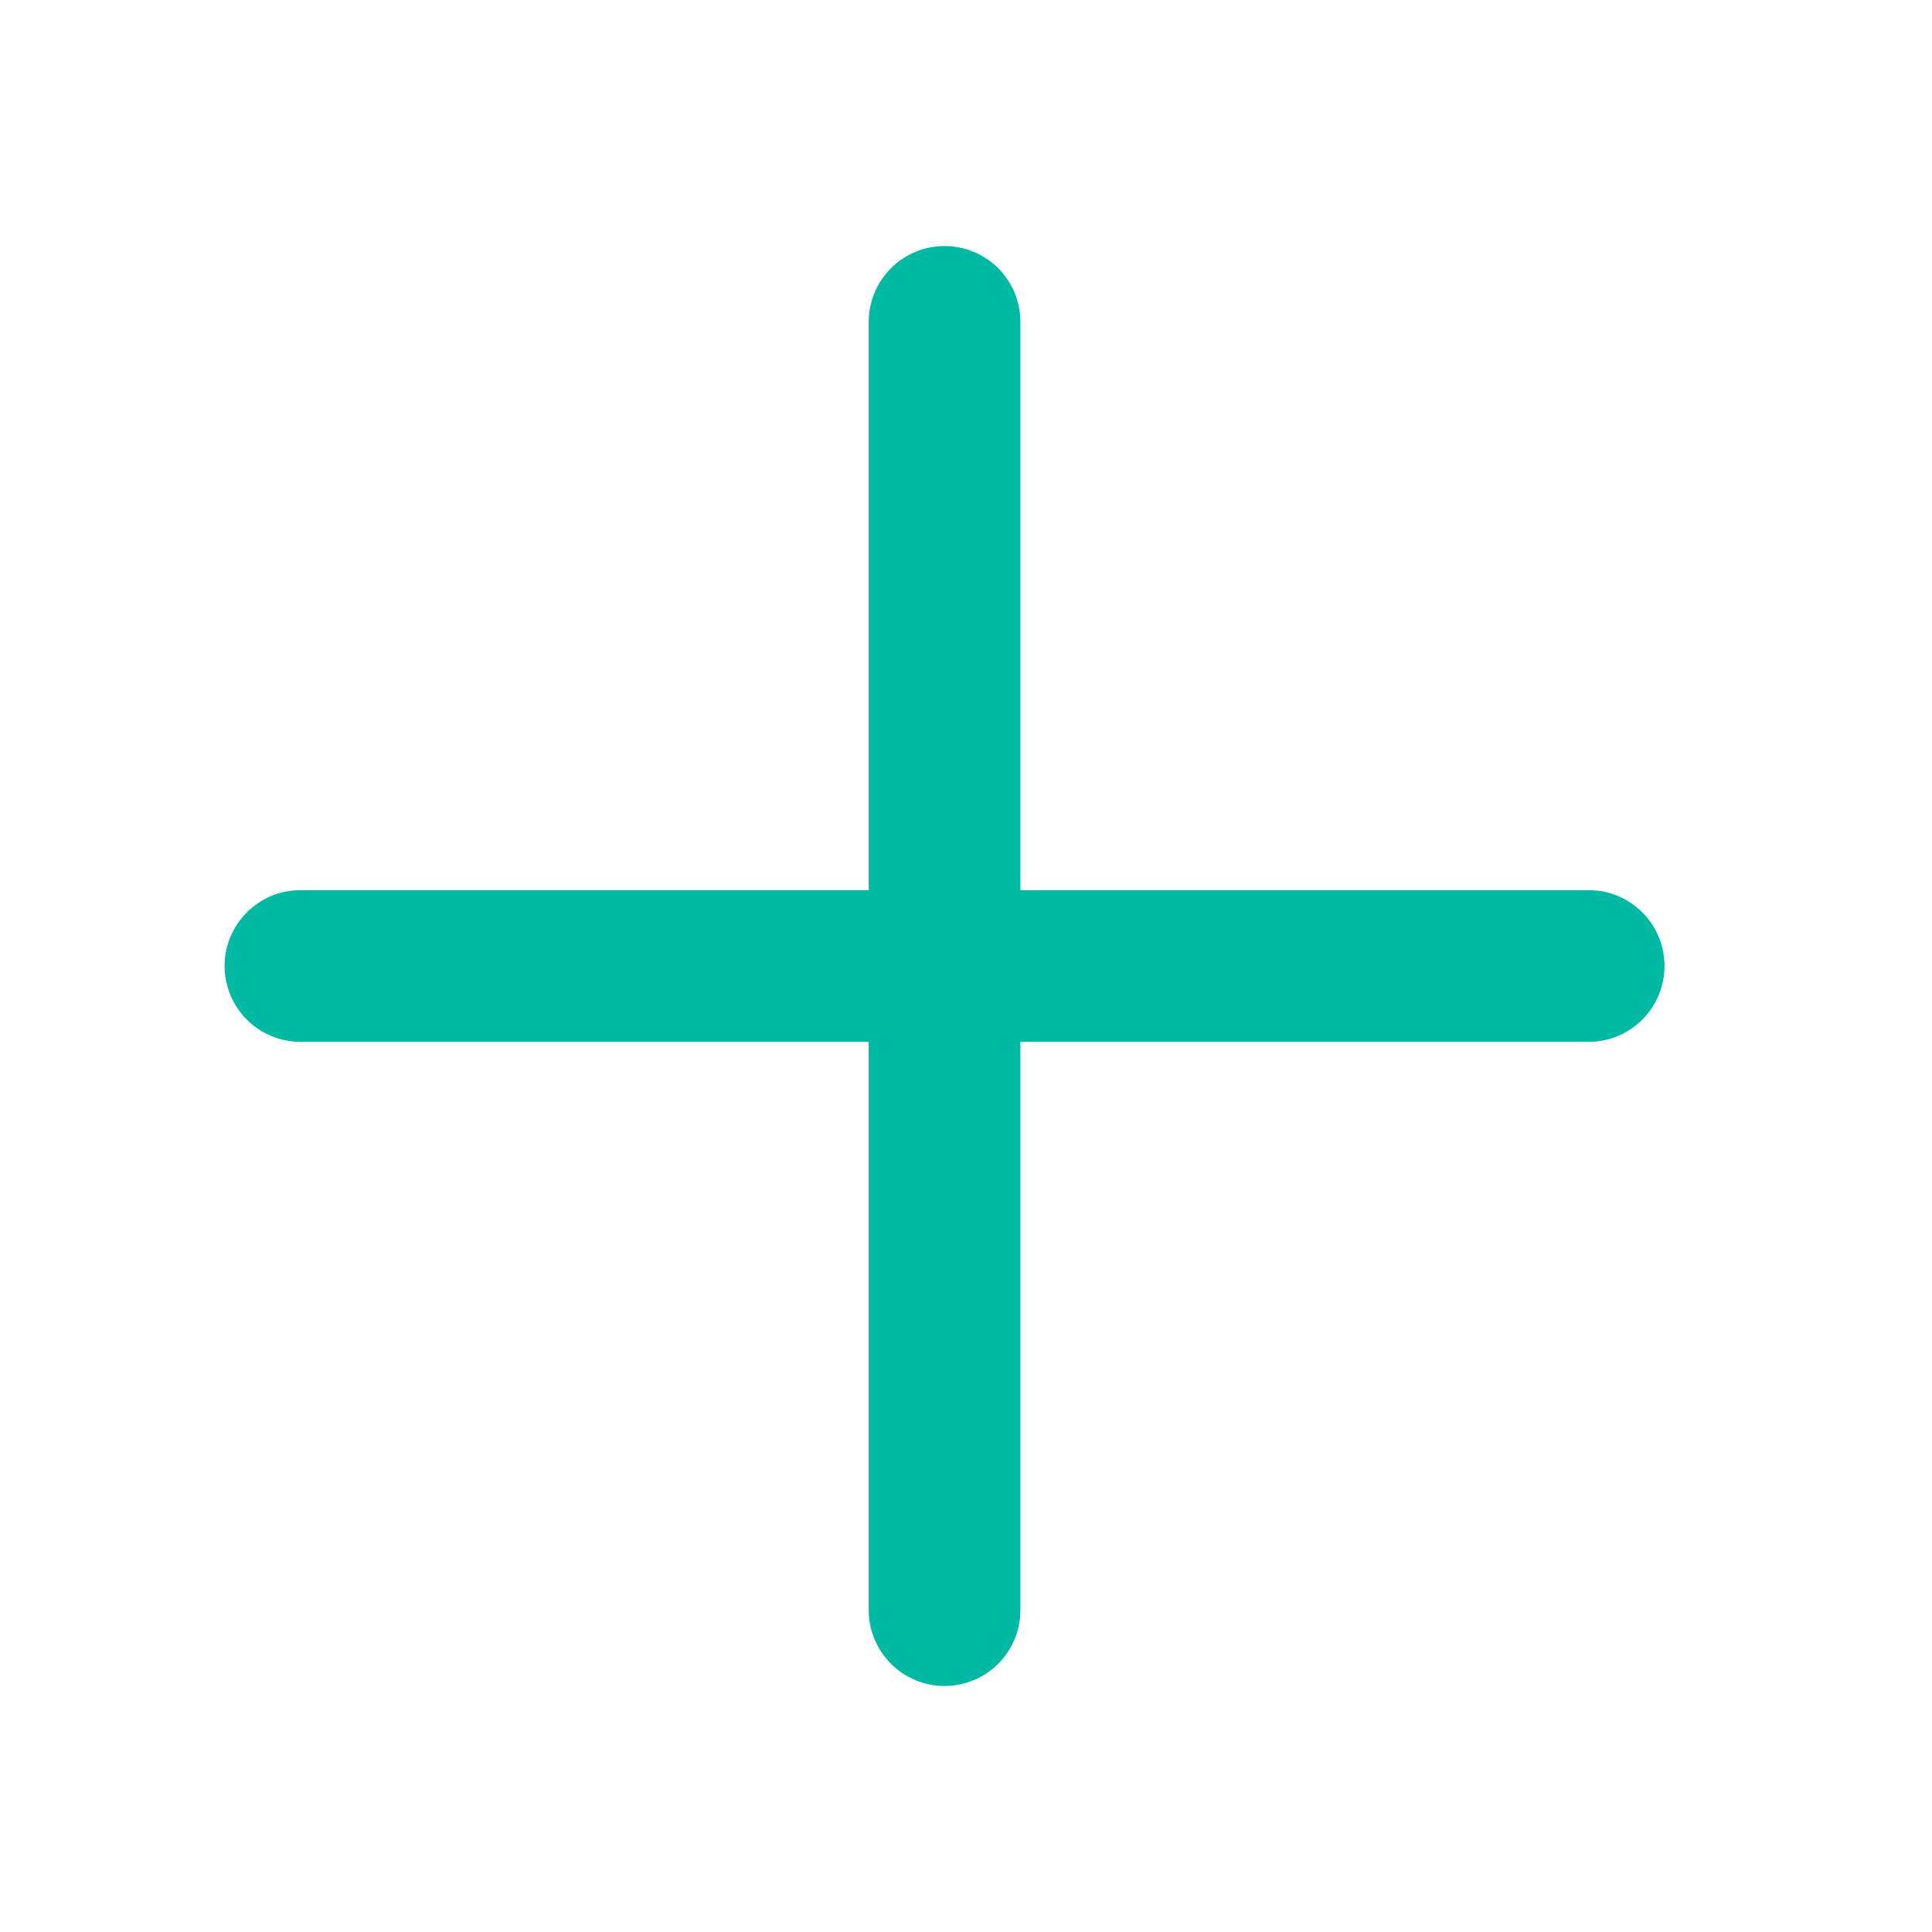
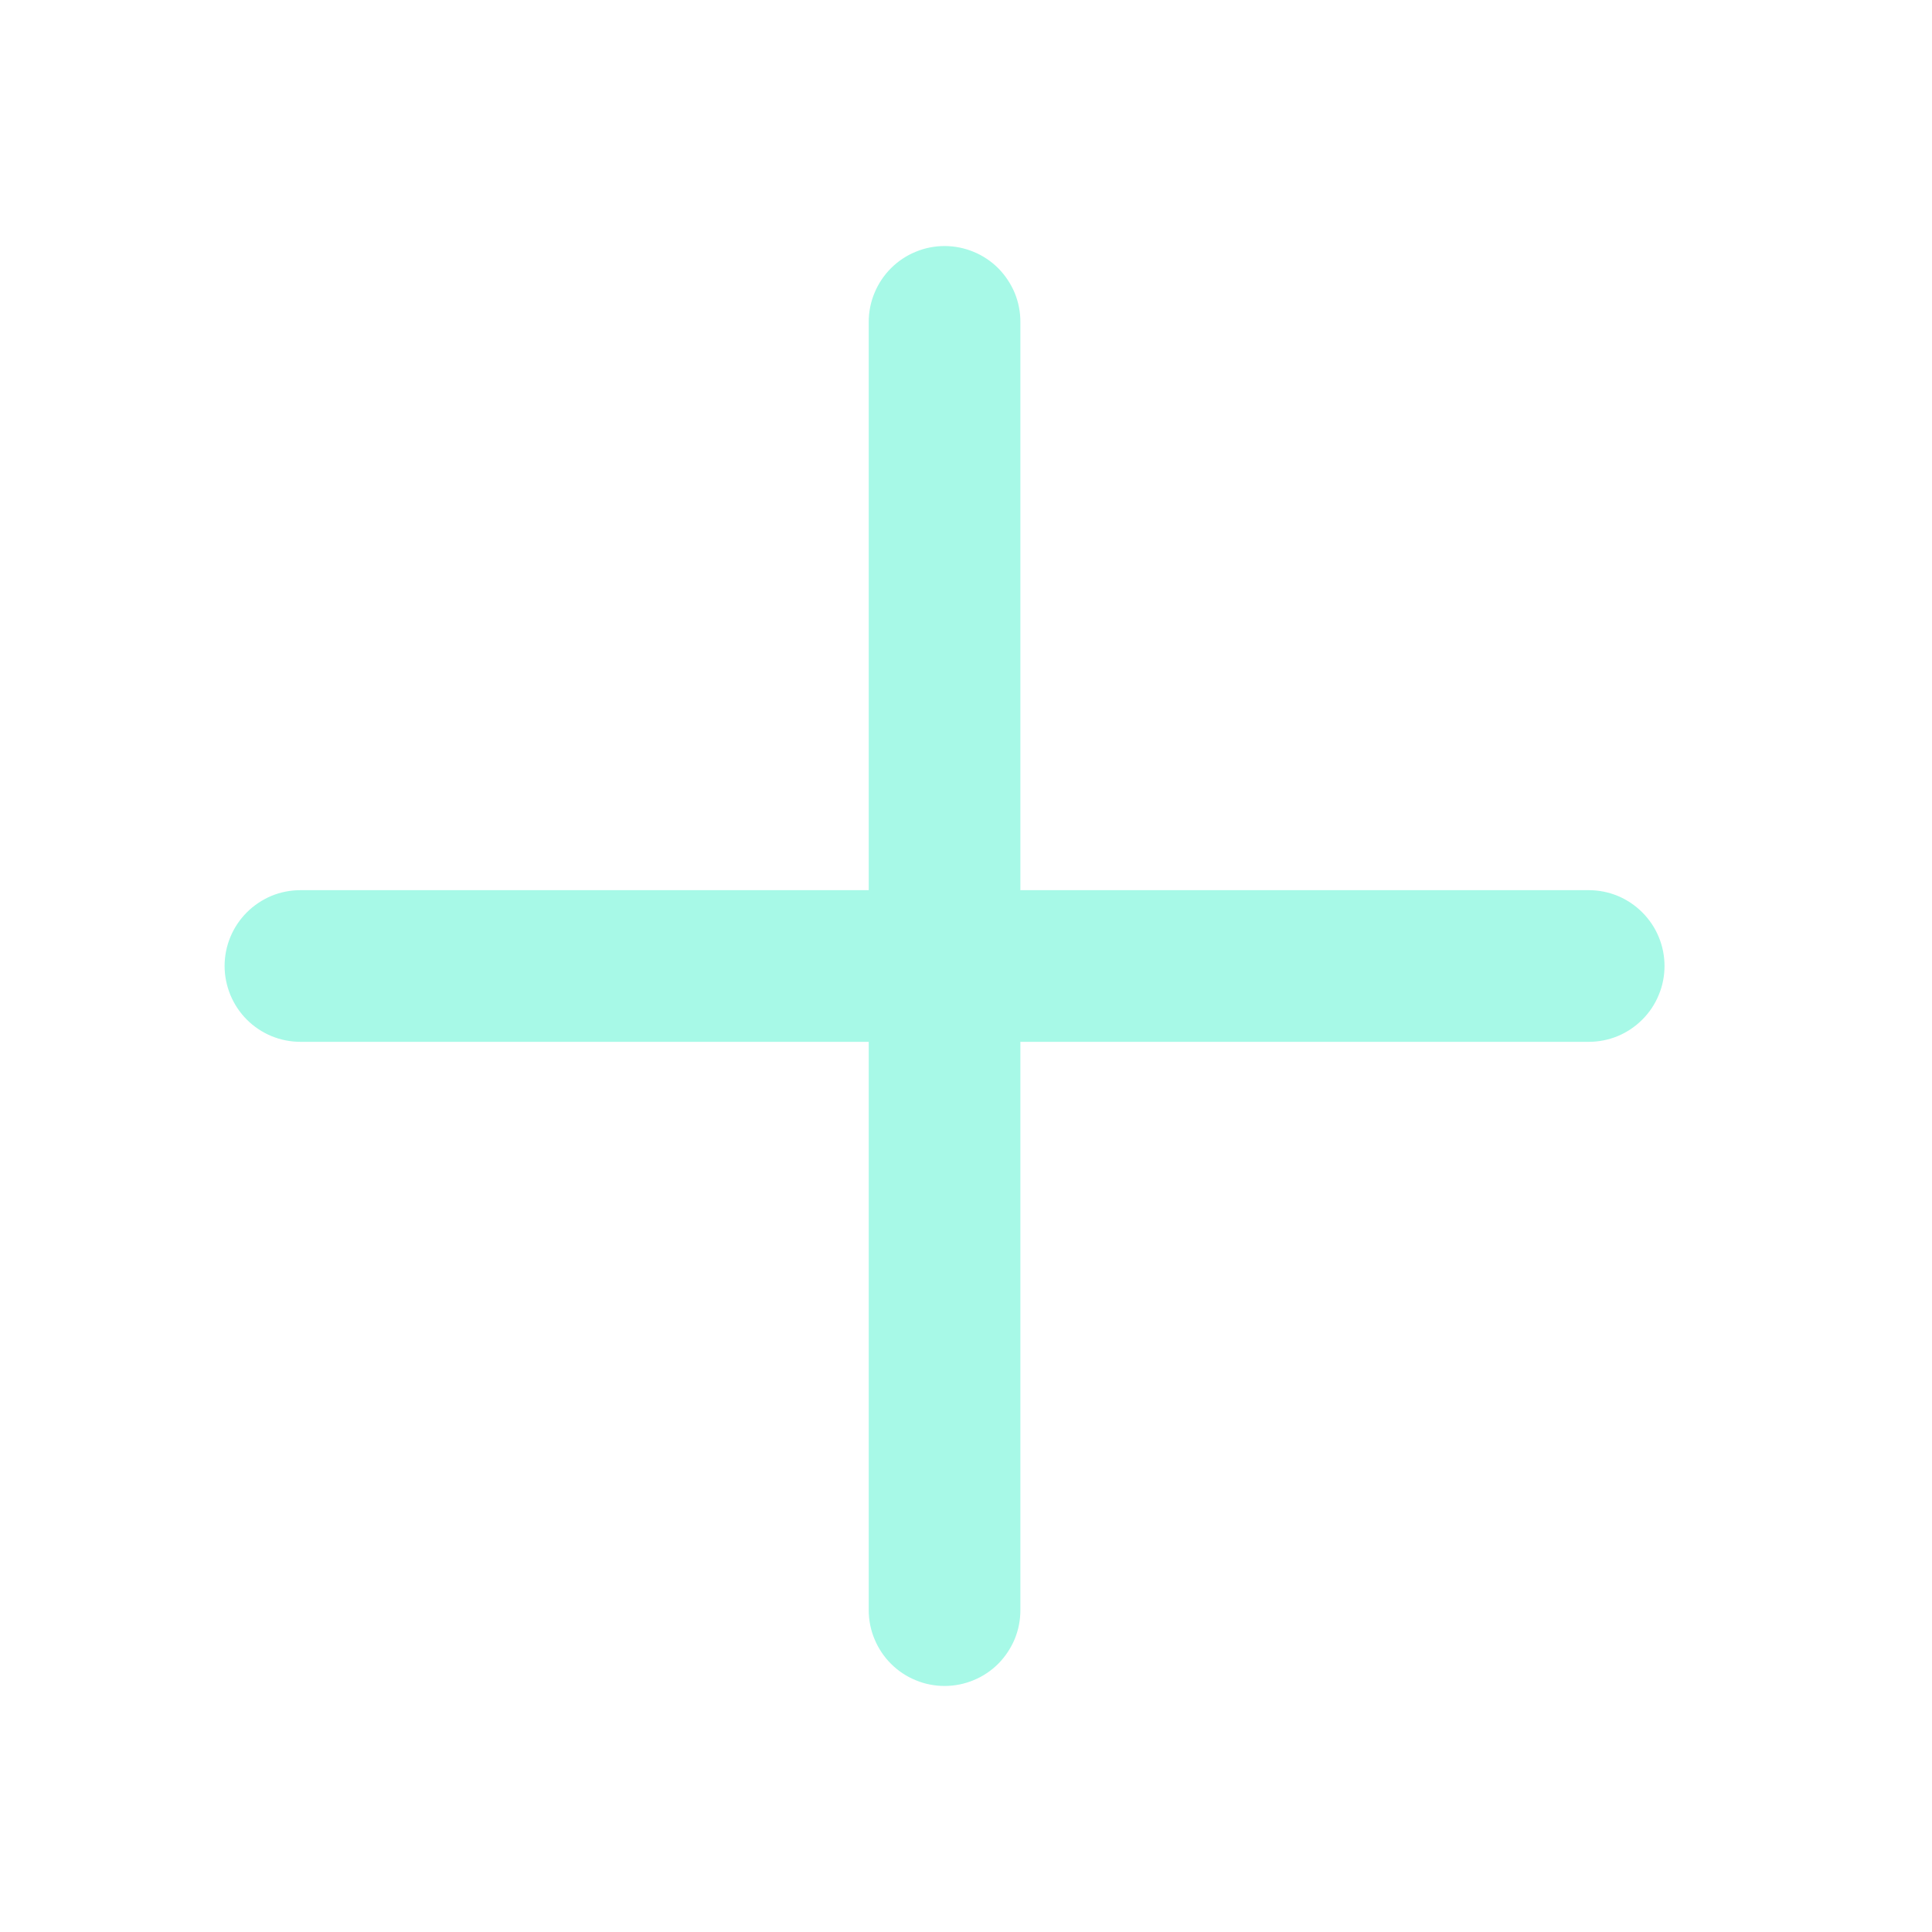
<svg xmlns="http://www.w3.org/2000/svg" width="20" height="20" viewBox="0 0 20 20" fill="none">
-   <path d="M16.446 10.785C16.549 10.785 16.651 10.765 16.746 10.726C16.842 10.686 16.928 10.628 17.001 10.555C17.074 10.482 17.132 10.396 17.171 10.3C17.211 10.205 17.231 10.103 17.231 10C17.231 9.897 17.211 9.795 17.171 9.699C17.132 9.604 17.074 9.518 17.001 9.445C16.928 9.372 16.842 9.314 16.746 9.274C16.651 9.235 16.549 9.215 16.446 9.215L10.563 9.215L10.563 3.332C10.563 3.229 10.543 3.127 10.504 3.032C10.464 2.937 10.406 2.85 10.334 2.777C10.261 2.704 10.174 2.646 10.079 2.607C9.983 2.567 9.881 2.547 9.778 2.547C9.675 2.547 9.573 2.567 9.478 2.607C9.382 2.646 9.296 2.704 9.223 2.777C9.15 2.85 9.092 2.937 9.053 3.032C9.013 3.127 8.993 3.229 8.993 3.332L8.993 9.215L3.111 9.215C3.007 9.215 2.905 9.235 2.81 9.274C2.715 9.314 2.628 9.372 2.555 9.445C2.408 9.592 2.325 9.792 2.325 10C2.325 10.103 2.346 10.205 2.385 10.3C2.425 10.396 2.482 10.482 2.555 10.555C2.703 10.703 2.902 10.785 3.111 10.785L8.993 10.785L8.993 16.668C8.993 16.771 9.013 16.873 9.053 16.968C9.092 17.063 9.15 17.15 9.223 17.223C9.296 17.296 9.382 17.354 9.478 17.393C9.573 17.433 9.675 17.453 9.778 17.453C9.881 17.453 9.983 17.433 10.079 17.393C10.174 17.354 10.261 17.296 10.334 17.223C10.406 17.15 10.464 17.063 10.504 16.968C10.543 16.873 10.563 16.771 10.563 16.668L10.563 10.785L16.446 10.785Z" fill="#00B9A3" />
+   <path d="M16.446 10.785C16.549 10.785 16.651 10.765 16.746 10.726C16.842 10.686 16.928 10.628 17.001 10.555C17.074 10.482 17.132 10.396 17.171 10.3C17.211 10.205 17.231 10.103 17.231 10C17.231 9.897 17.211 9.795 17.171 9.699C17.132 9.604 17.074 9.518 17.001 9.445C16.928 9.372 16.842 9.314 16.746 9.274C16.651 9.235 16.549 9.215 16.446 9.215L10.563 9.215L10.563 3.332C10.563 3.229 10.543 3.127 10.504 3.032C10.464 2.937 10.406 2.85 10.334 2.777C10.261 2.704 10.174 2.646 10.079 2.607C9.983 2.567 9.881 2.547 9.778 2.547C9.675 2.547 9.573 2.567 9.478 2.607C9.382 2.646 9.296 2.704 9.223 2.777C9.15 2.85 9.092 2.937 9.053 3.032C9.013 3.127 8.993 3.229 8.993 3.332L8.993 9.215L3.111 9.215C3.007 9.215 2.905 9.235 2.81 9.274C2.715 9.314 2.628 9.372 2.555 9.445C2.408 9.592 2.325 9.792 2.325 10C2.325 10.103 2.346 10.205 2.385 10.3C2.425 10.396 2.482 10.482 2.555 10.555C2.703 10.703 2.902 10.785 3.111 10.785L8.993 10.785L8.993 16.668C8.993 16.771 9.013 16.873 9.053 16.968C9.092 17.063 9.15 17.15 9.223 17.223C9.296 17.296 9.382 17.354 9.478 17.393C9.573 17.433 9.675 17.453 9.778 17.453C9.881 17.453 9.983 17.433 10.079 17.393C10.174 17.354 10.261 17.296 10.334 17.223C10.406 17.15 10.464 17.063 10.504 16.968C10.543 16.873 10.563 16.771 10.563 16.668L10.563 10.785L16.446 10.785Z" fill="#A7F9E7" />
</svg>
